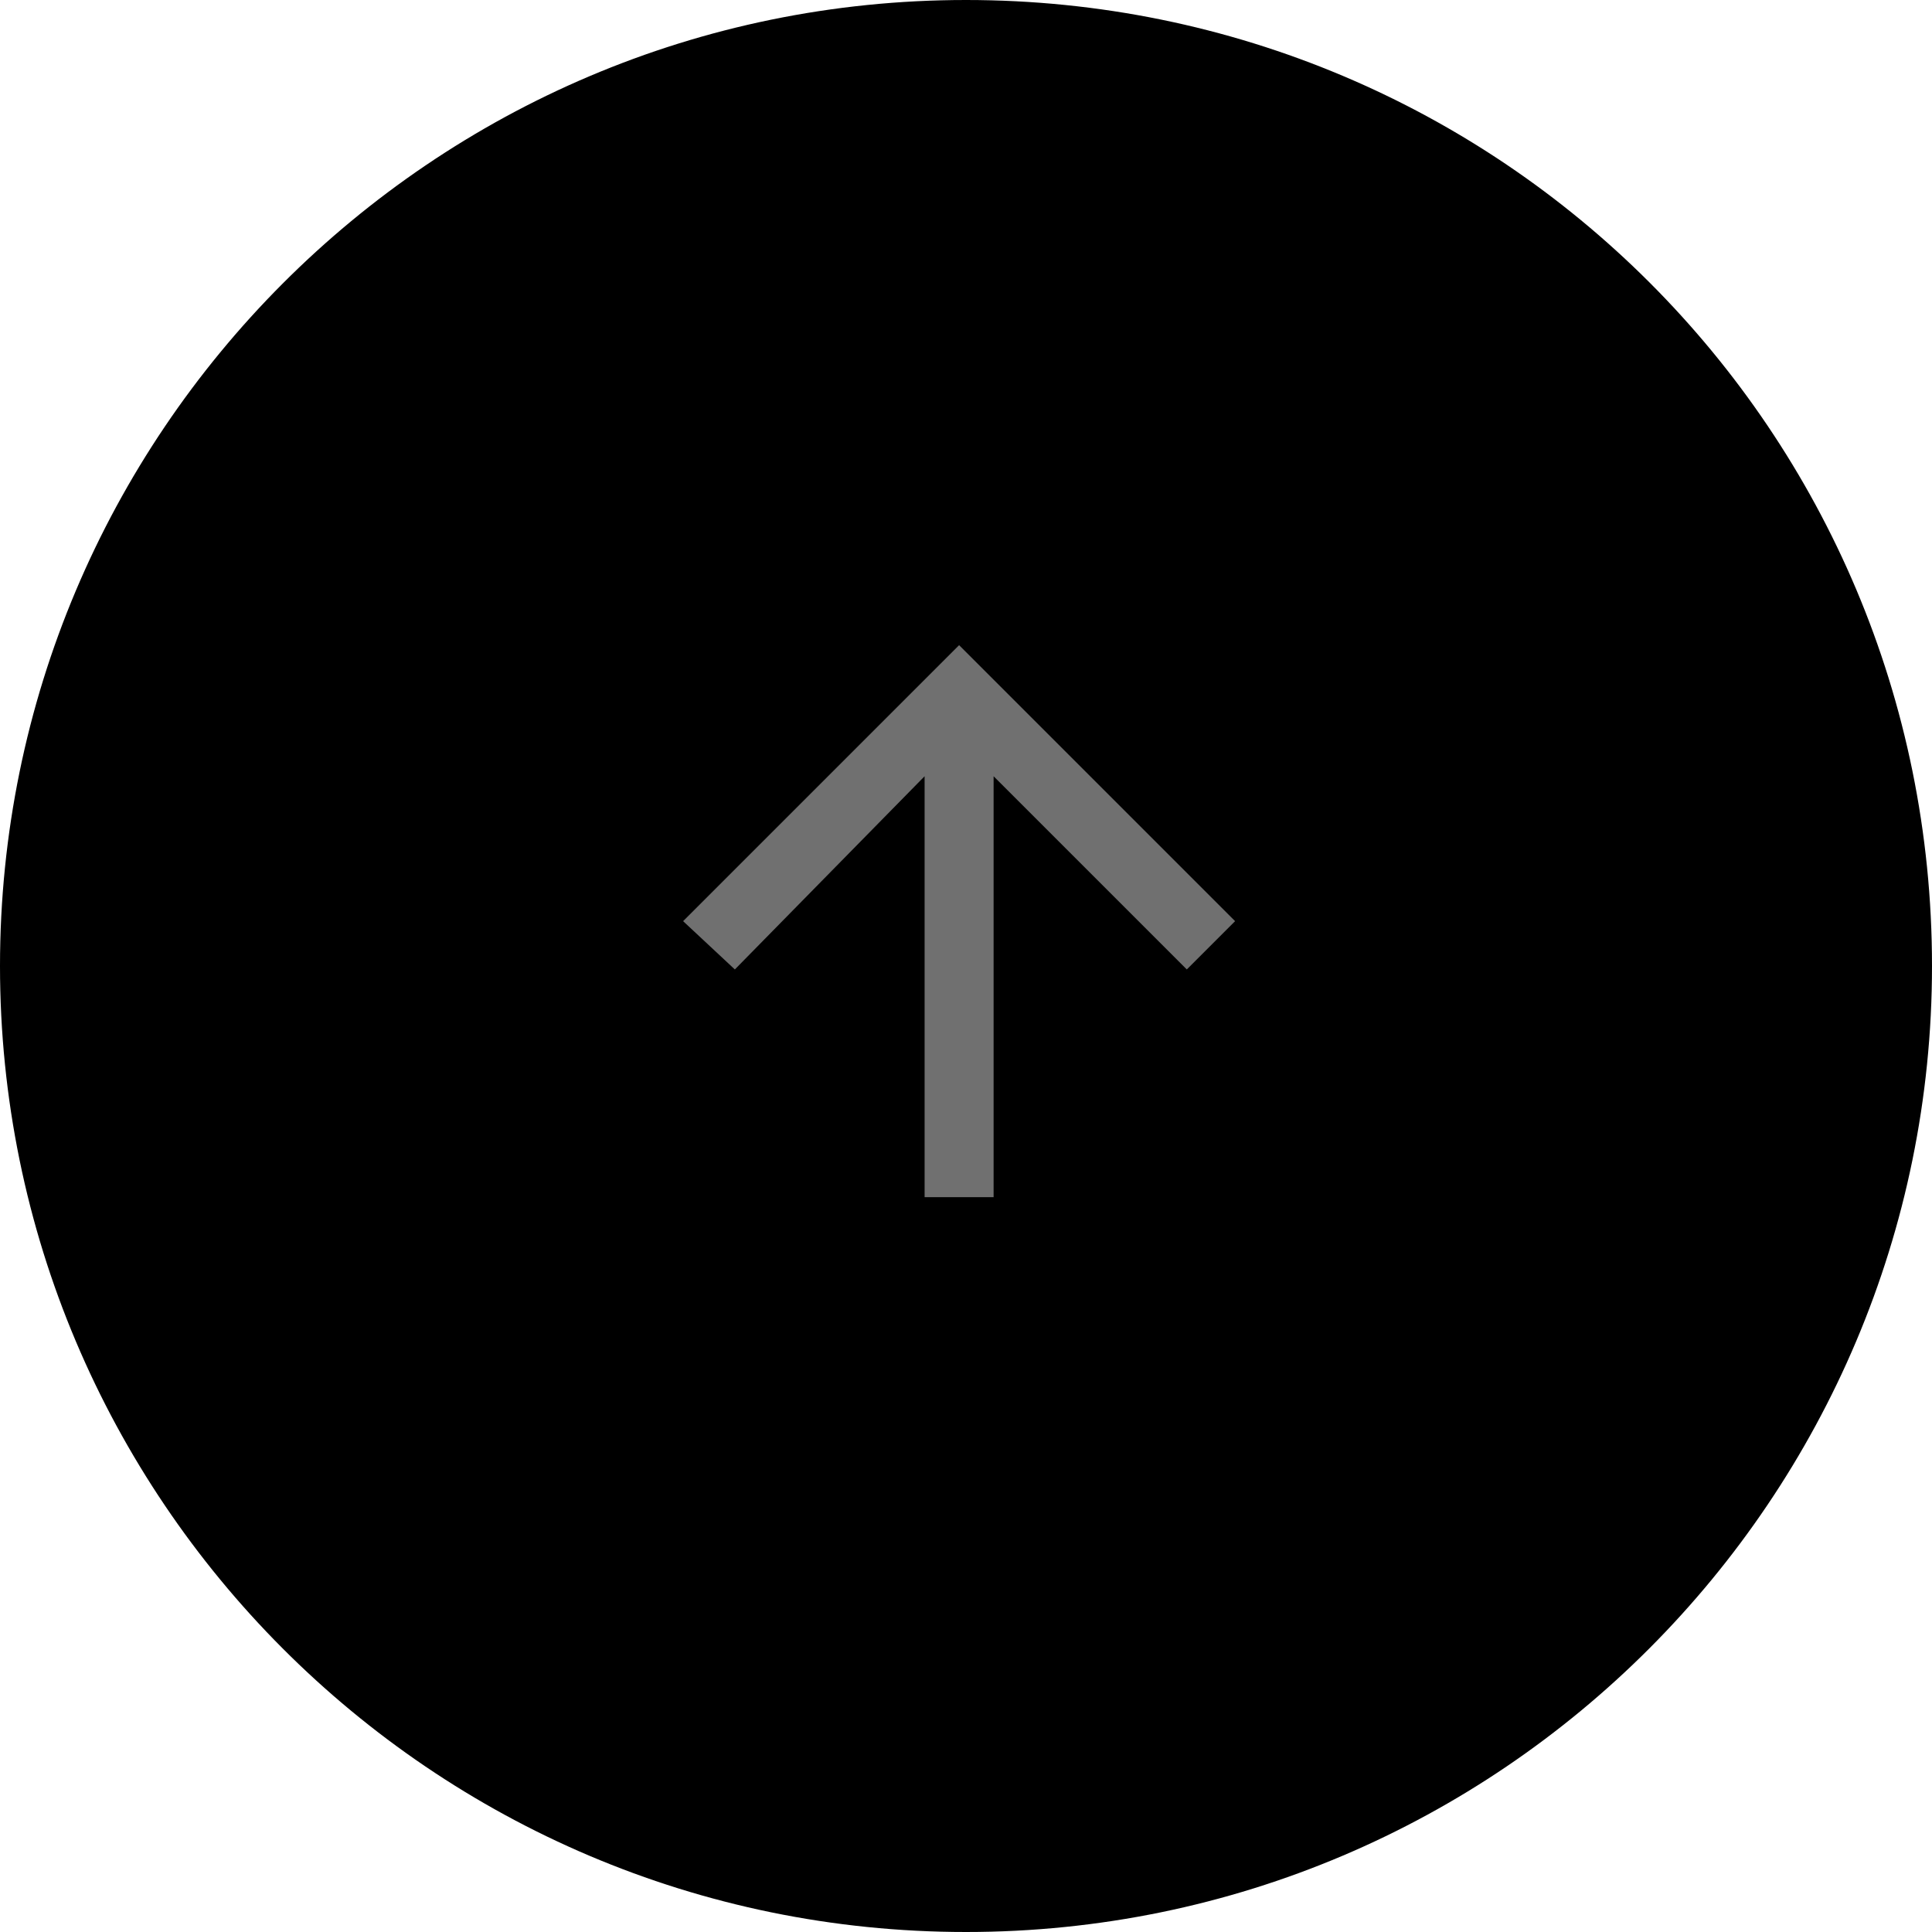
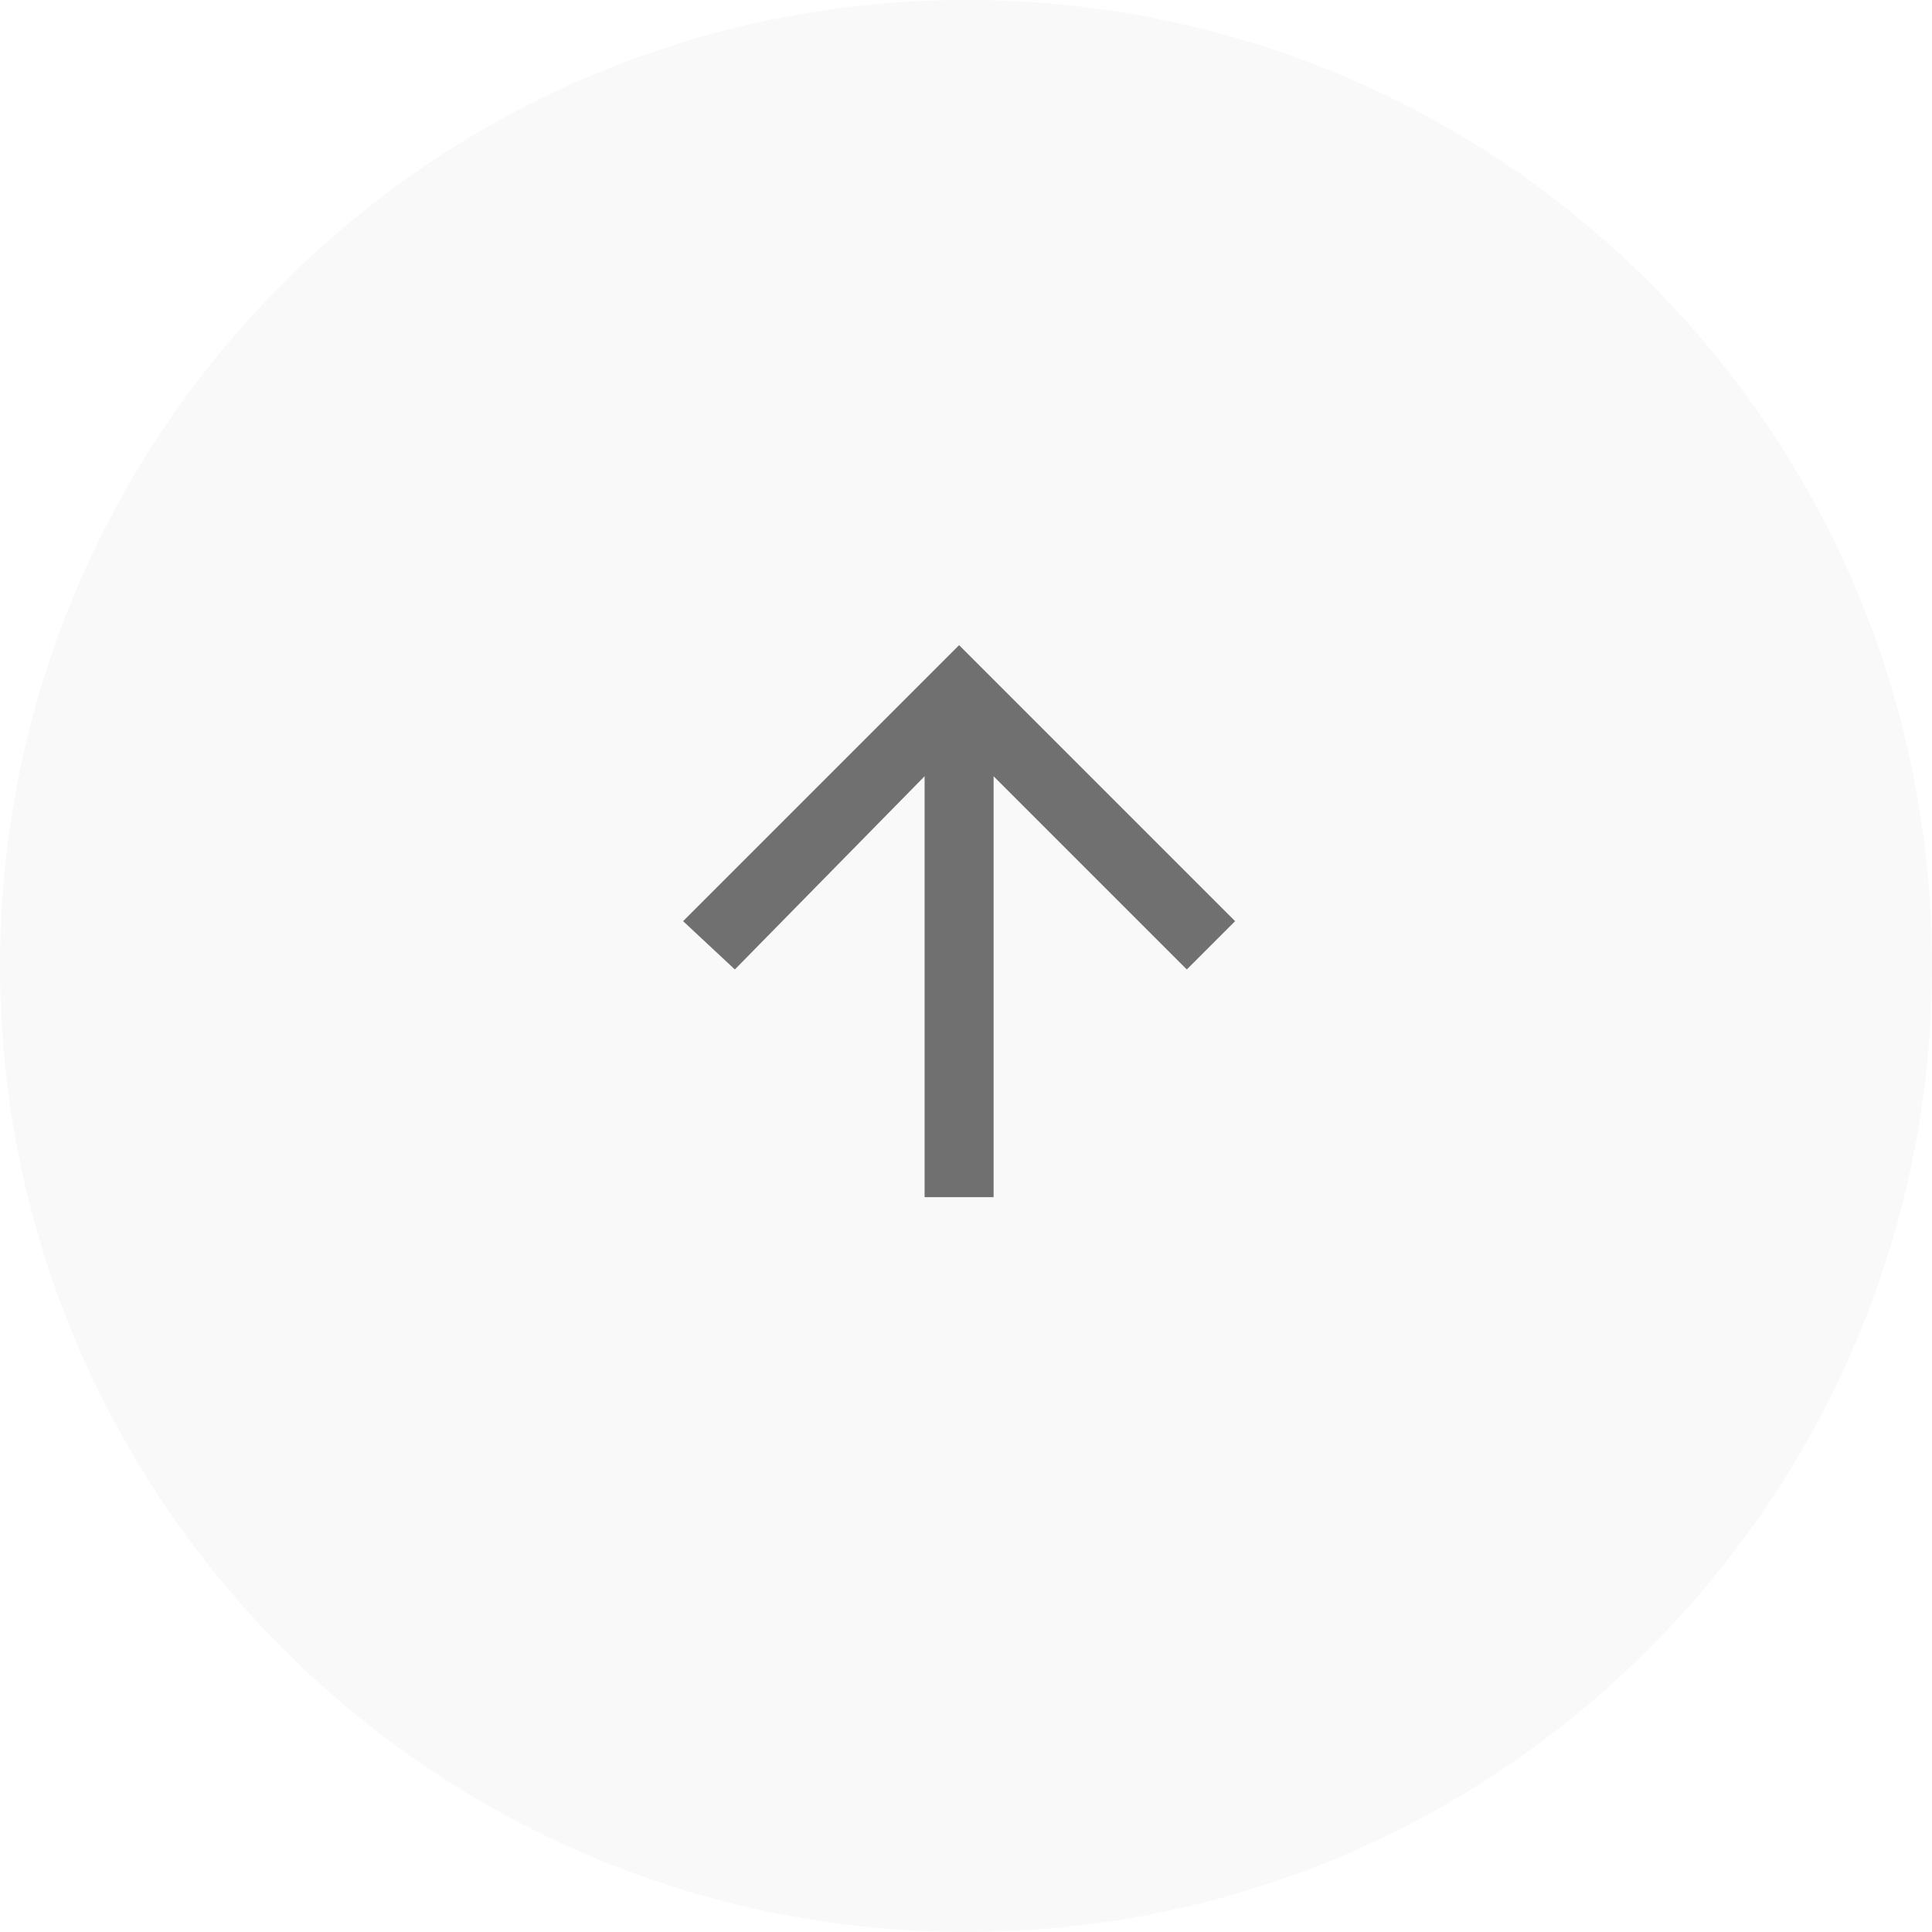
<svg xmlns="http://www.w3.org/2000/svg" version="1.1" id="Слой_1" x="0px" y="0px" viewBox="0 0 56 56" style="enable-background:new 0 0 56 56;" xml:space="preserve">
  <g>
-     <path fill="#000000" fill-rule="evenodd" clip-rule="evenodd" d="M28,0c15.5,0,28,12.5,28,28c0,15.4-12.5,28-28,28C12.5,56,0,43.4,0,28C0,12.6,12.5,0,28,0z" />
+     <path fill="#F9F9F9" fill-rule="evenodd" clip-rule="evenodd" d="M28,0c15.5,0,28,12.5,28,28c0,15.4-12.5,28-28,28C12.5,56,0,43.4,0,28C0,12.6,12.5,0,28,0z" />
  </g>
  <polygon fill="#707070" points="19.8,26.7 21.3,28.1 26.8,22.5 26.8,34.7 28.8,34.7 28.8,22.5 34.4,28.1 35.8,26.7 27.8,18.7 " />
</svg>
